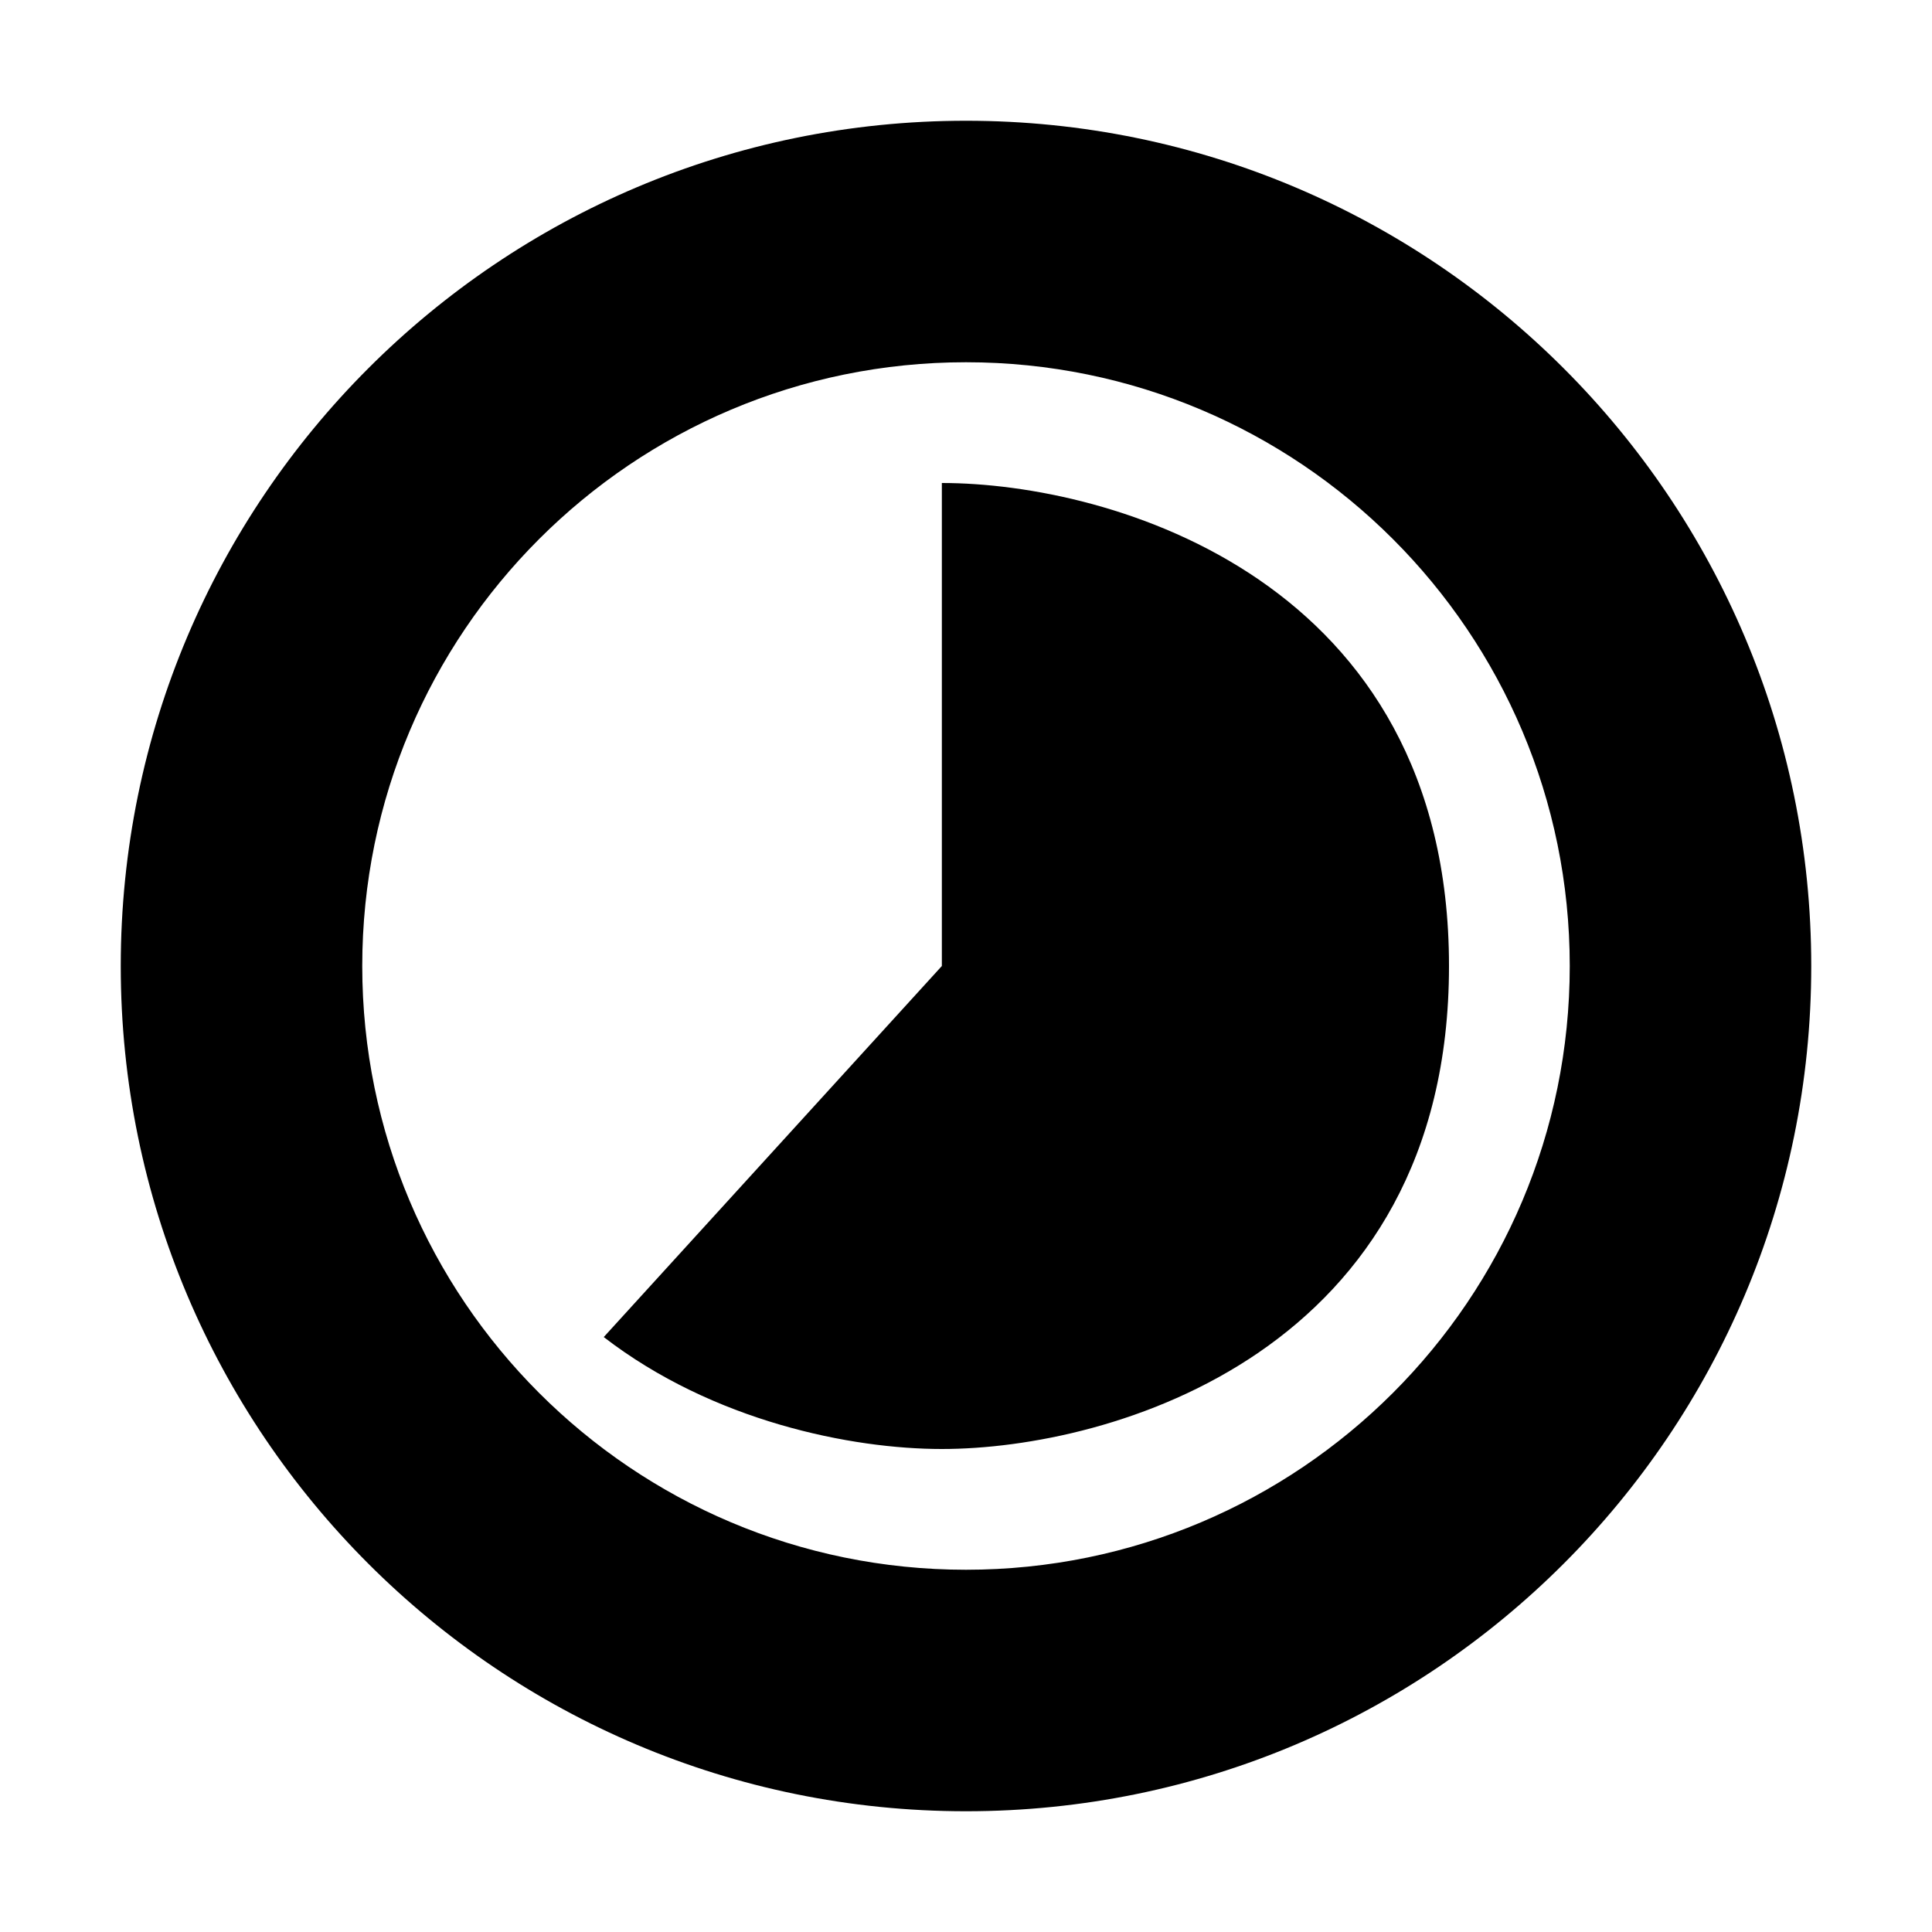
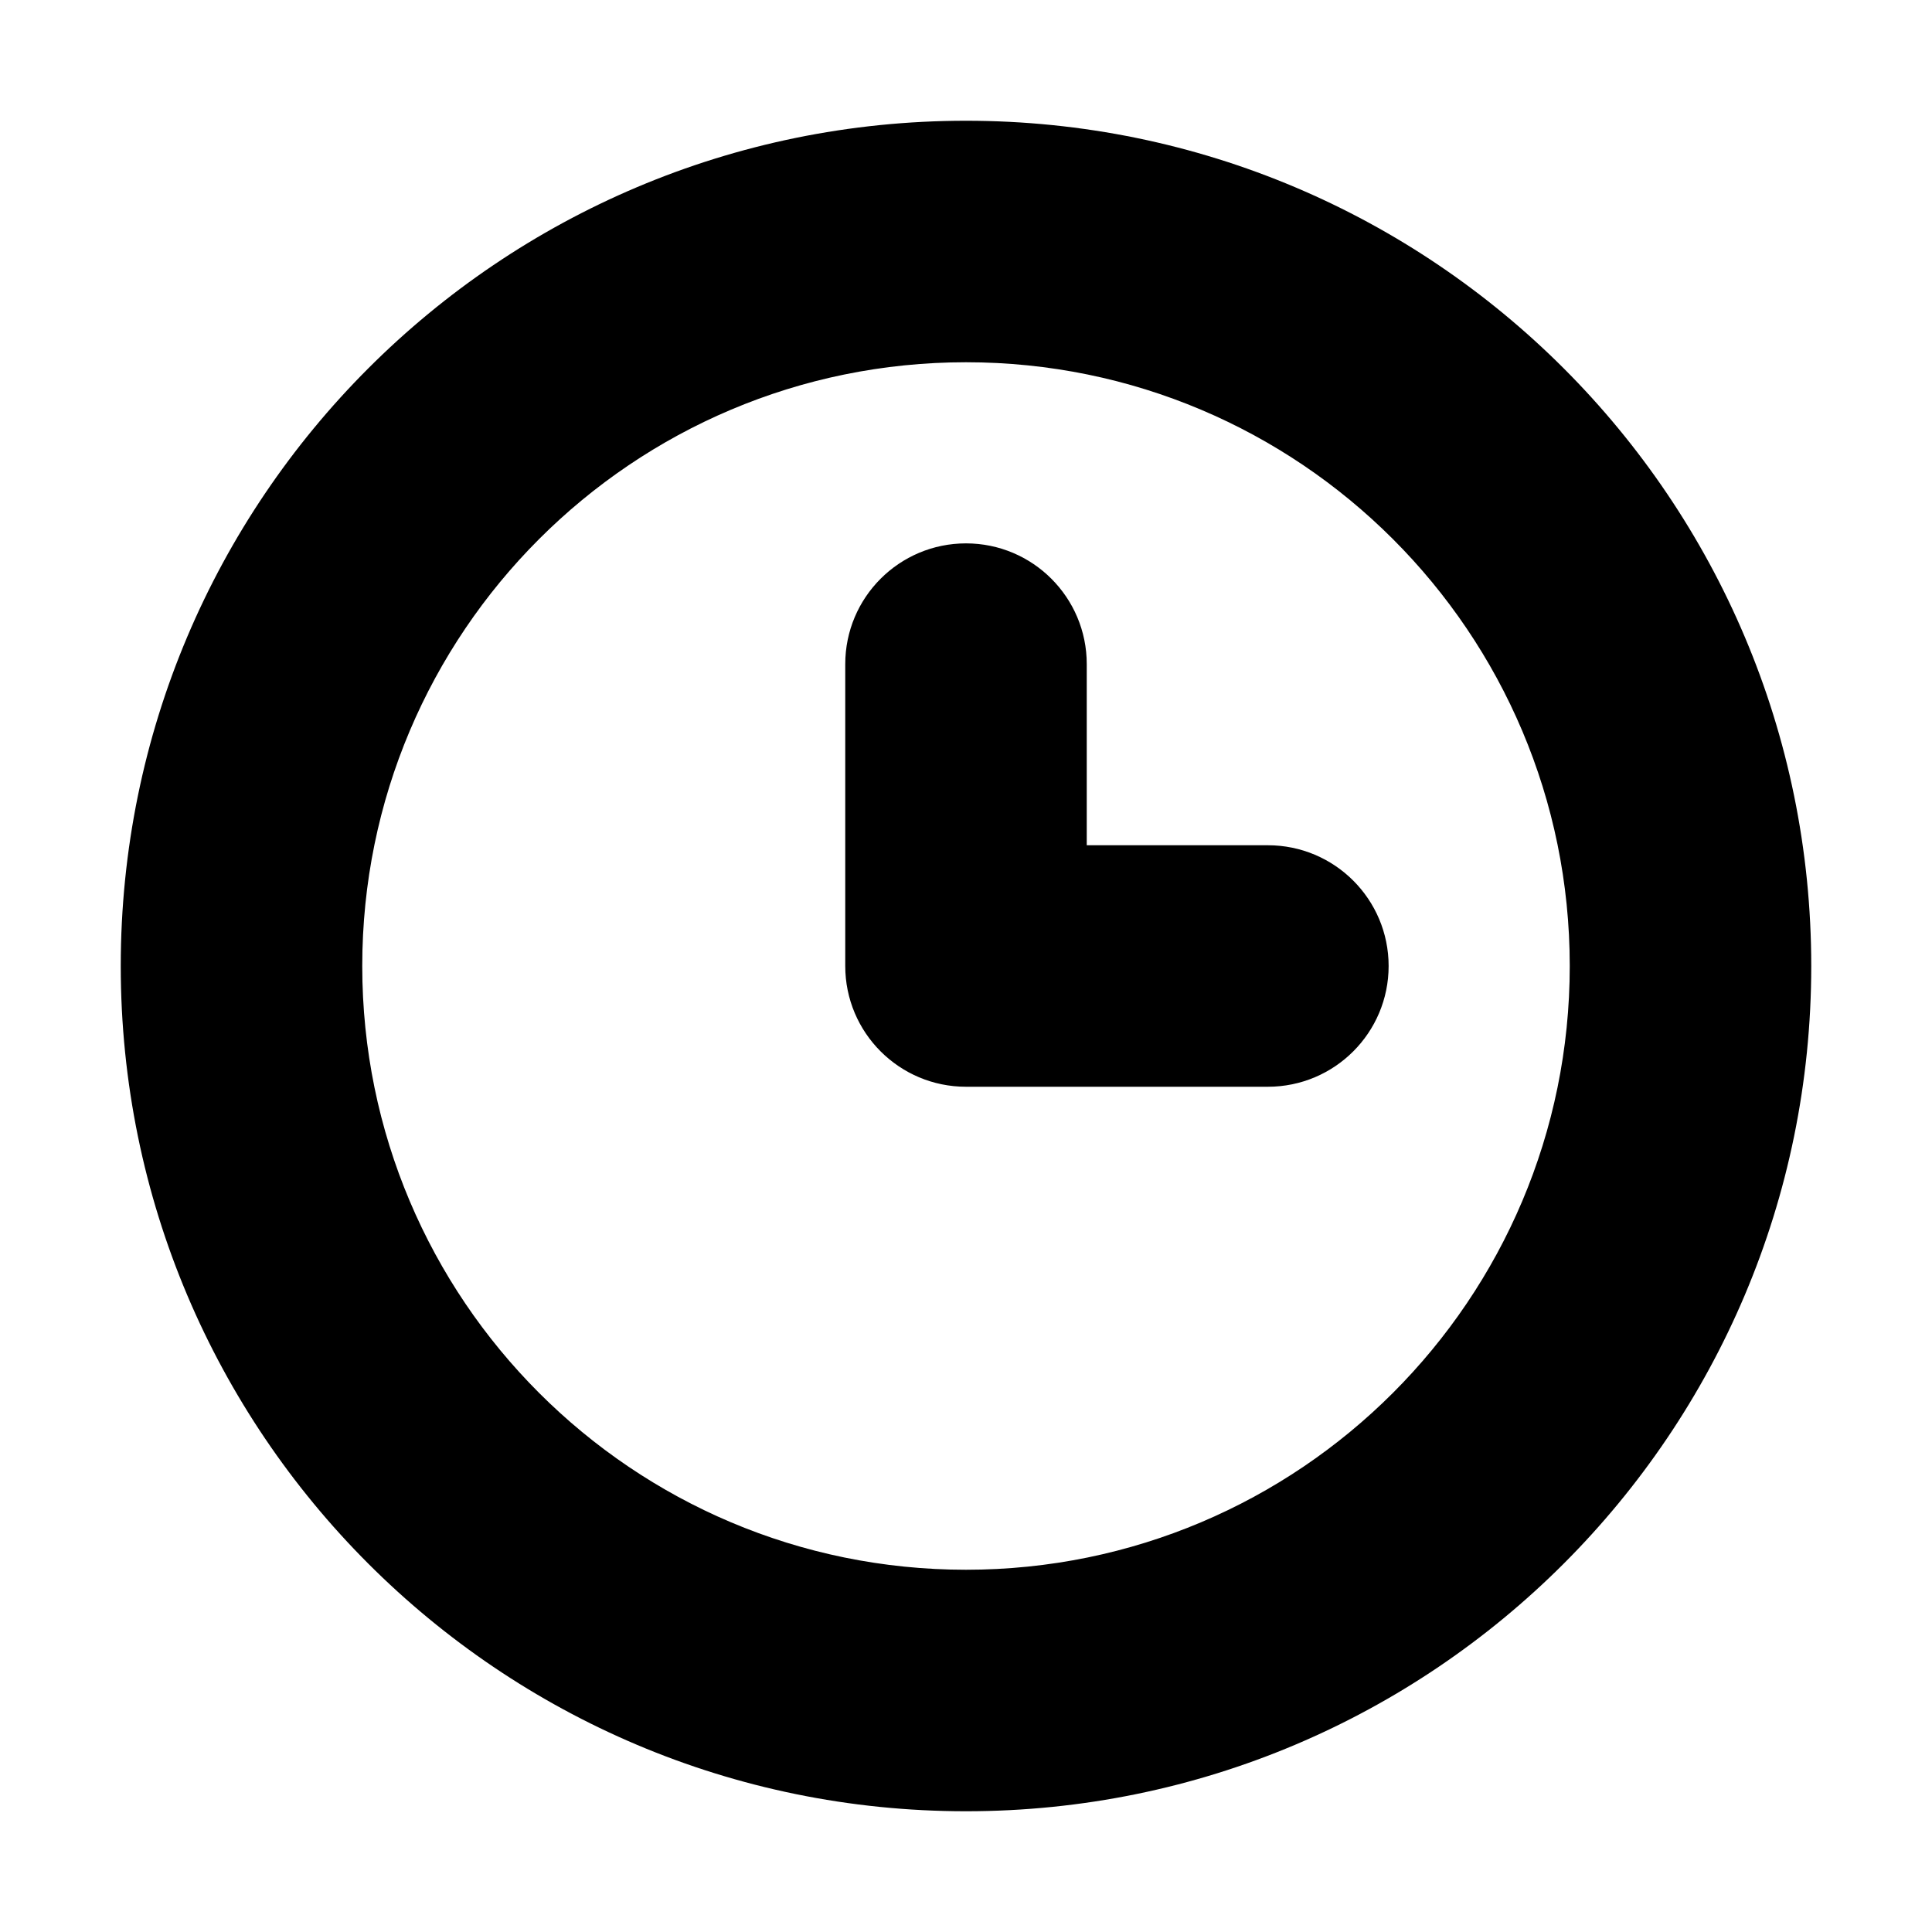
<svg xmlns="http://www.w3.org/2000/svg" viewBox="0 0 16 16">
-   <path d="M3 8a5 5 0 1110 0A5 5 0 013 8zm5-7a7 7 0 100 14A7 7 0 008 1zm-.2 7V4c1.4 0 4.2.8 4.2 4s-2.8 4-4.2 4c-.747 0-1.894-.228-2.8-.927L7.8 8z" />
+   <path fill-rule="evenodd" clip-rule="evenodd" d="M3 8a5 5 0 1110 0A5 5 0 013 8zm5-7a7 7 0 100 14A7 7 0 008 1zm1 4.5a1 1 0 00-2 0V8a1 1 0 001 1h2.5a1 1 0 100-2H9V5.5z" />
</svg>
